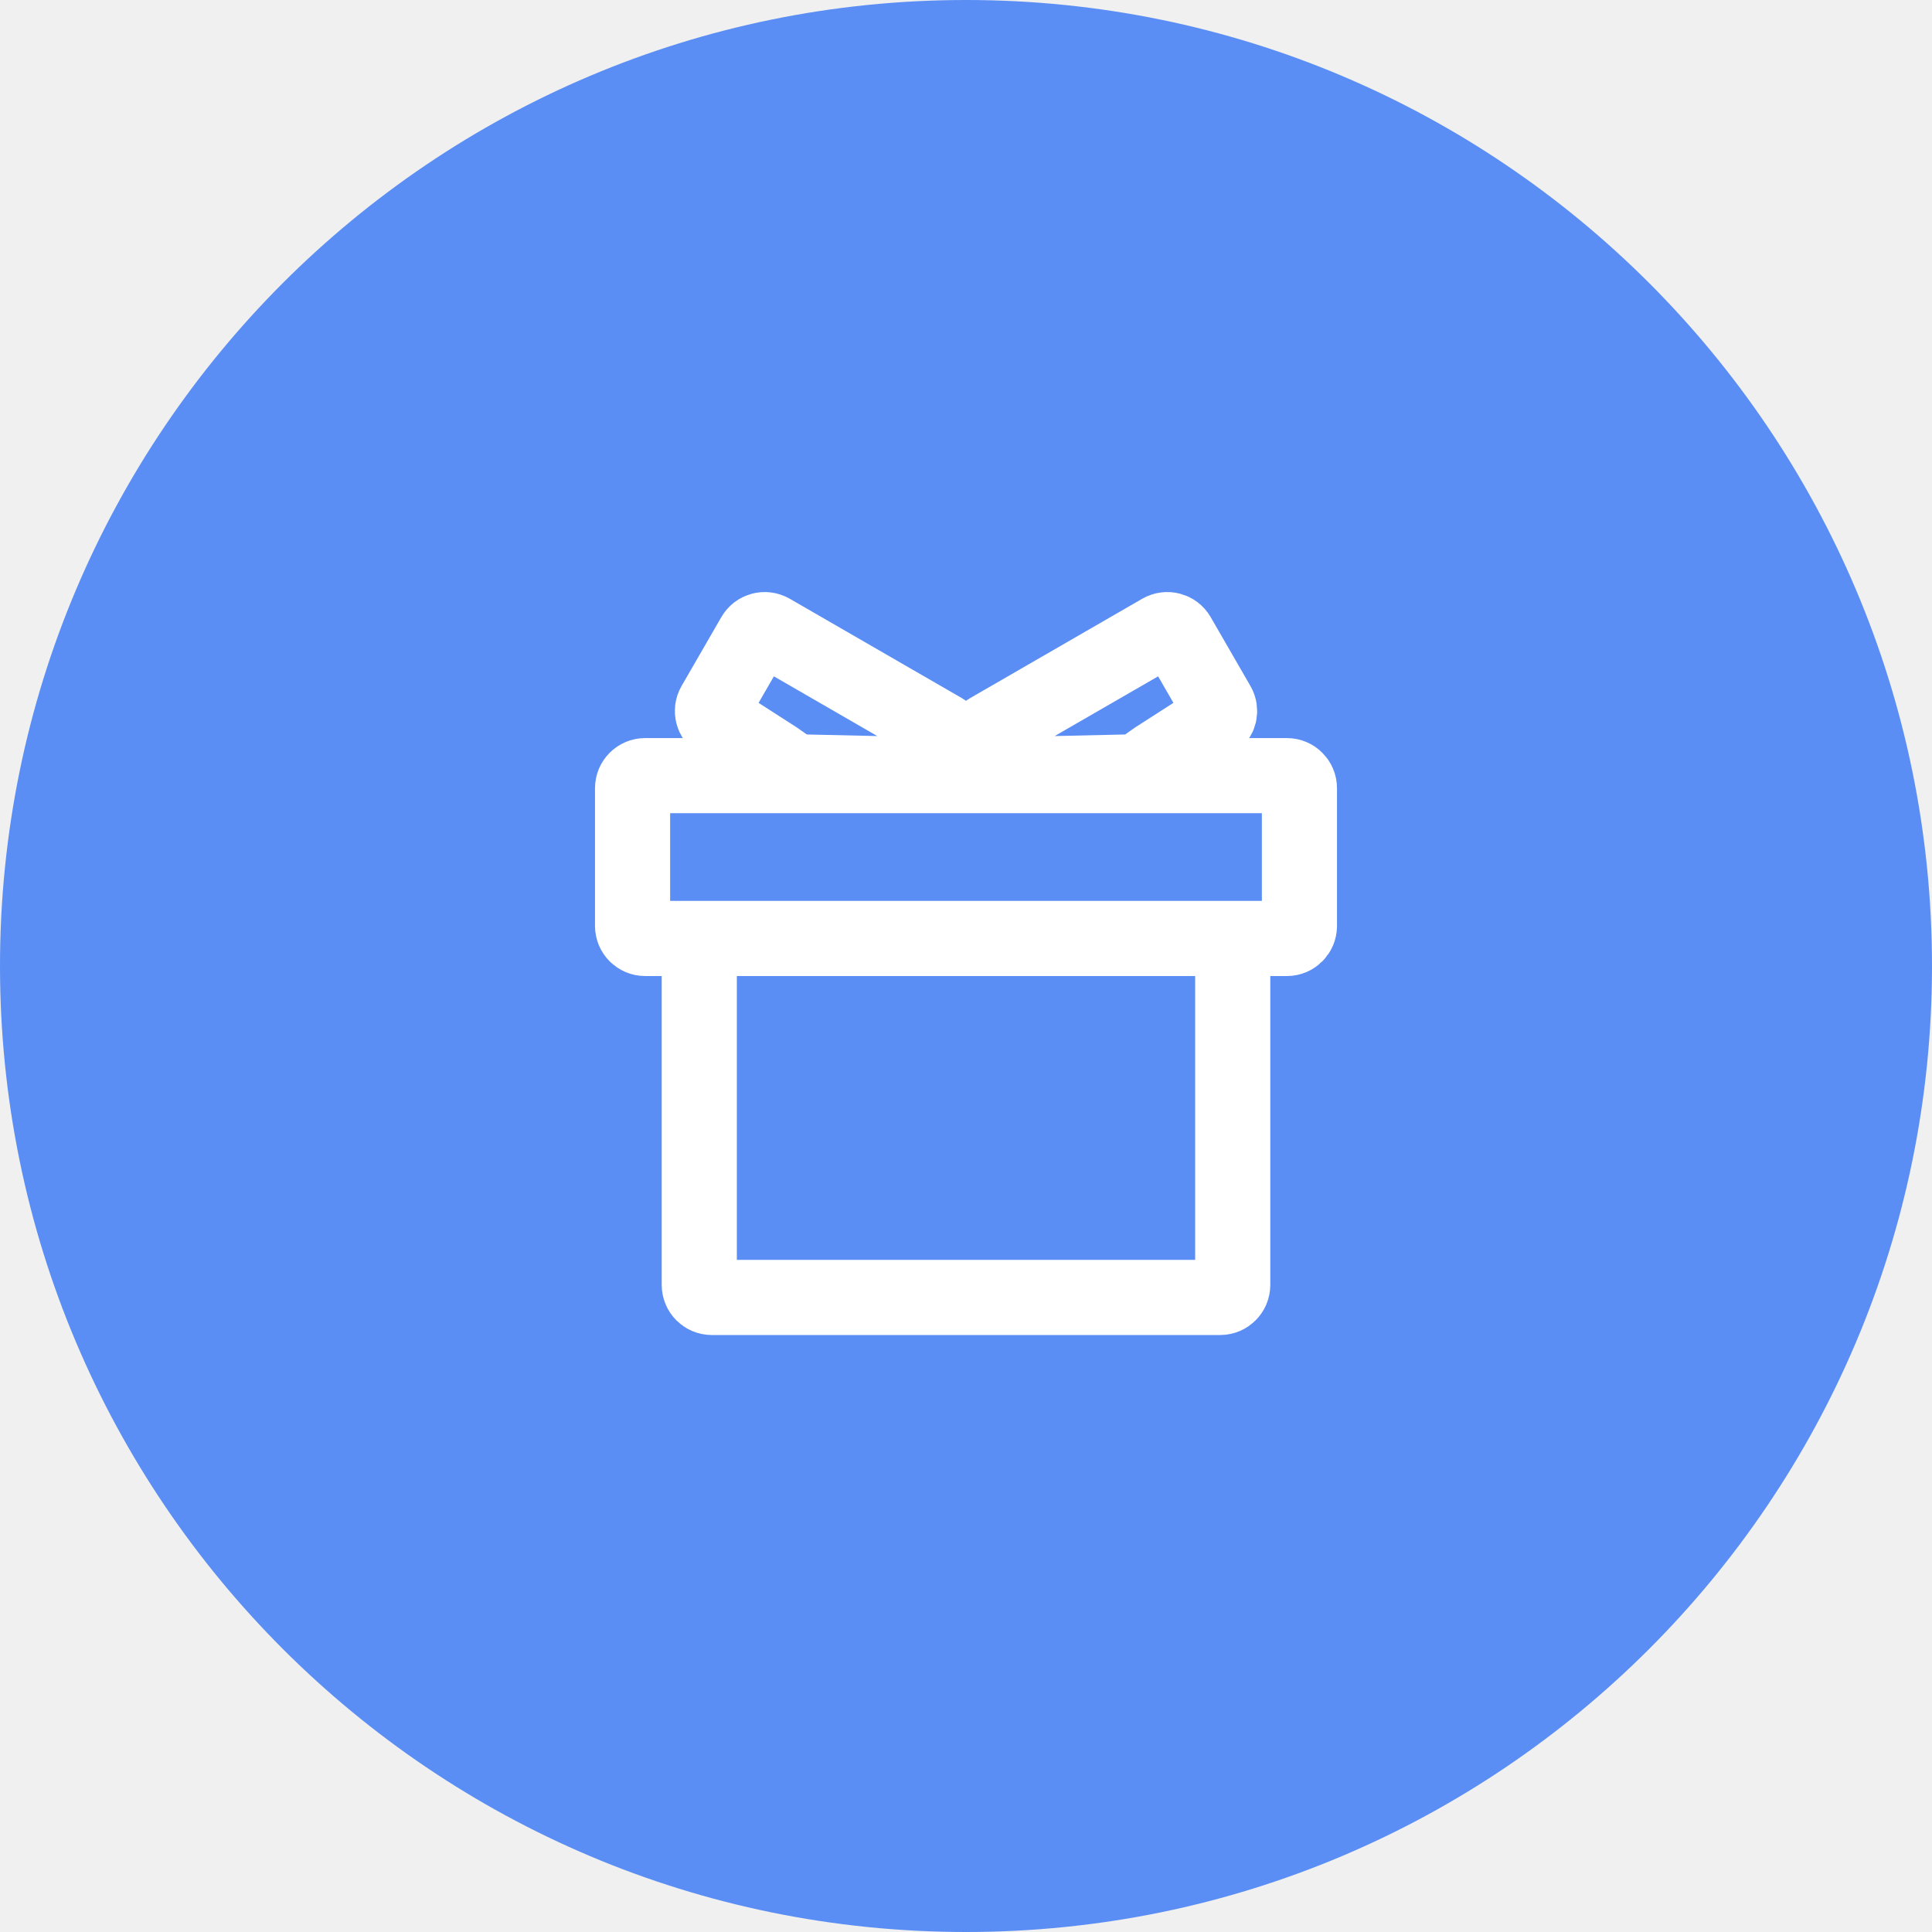
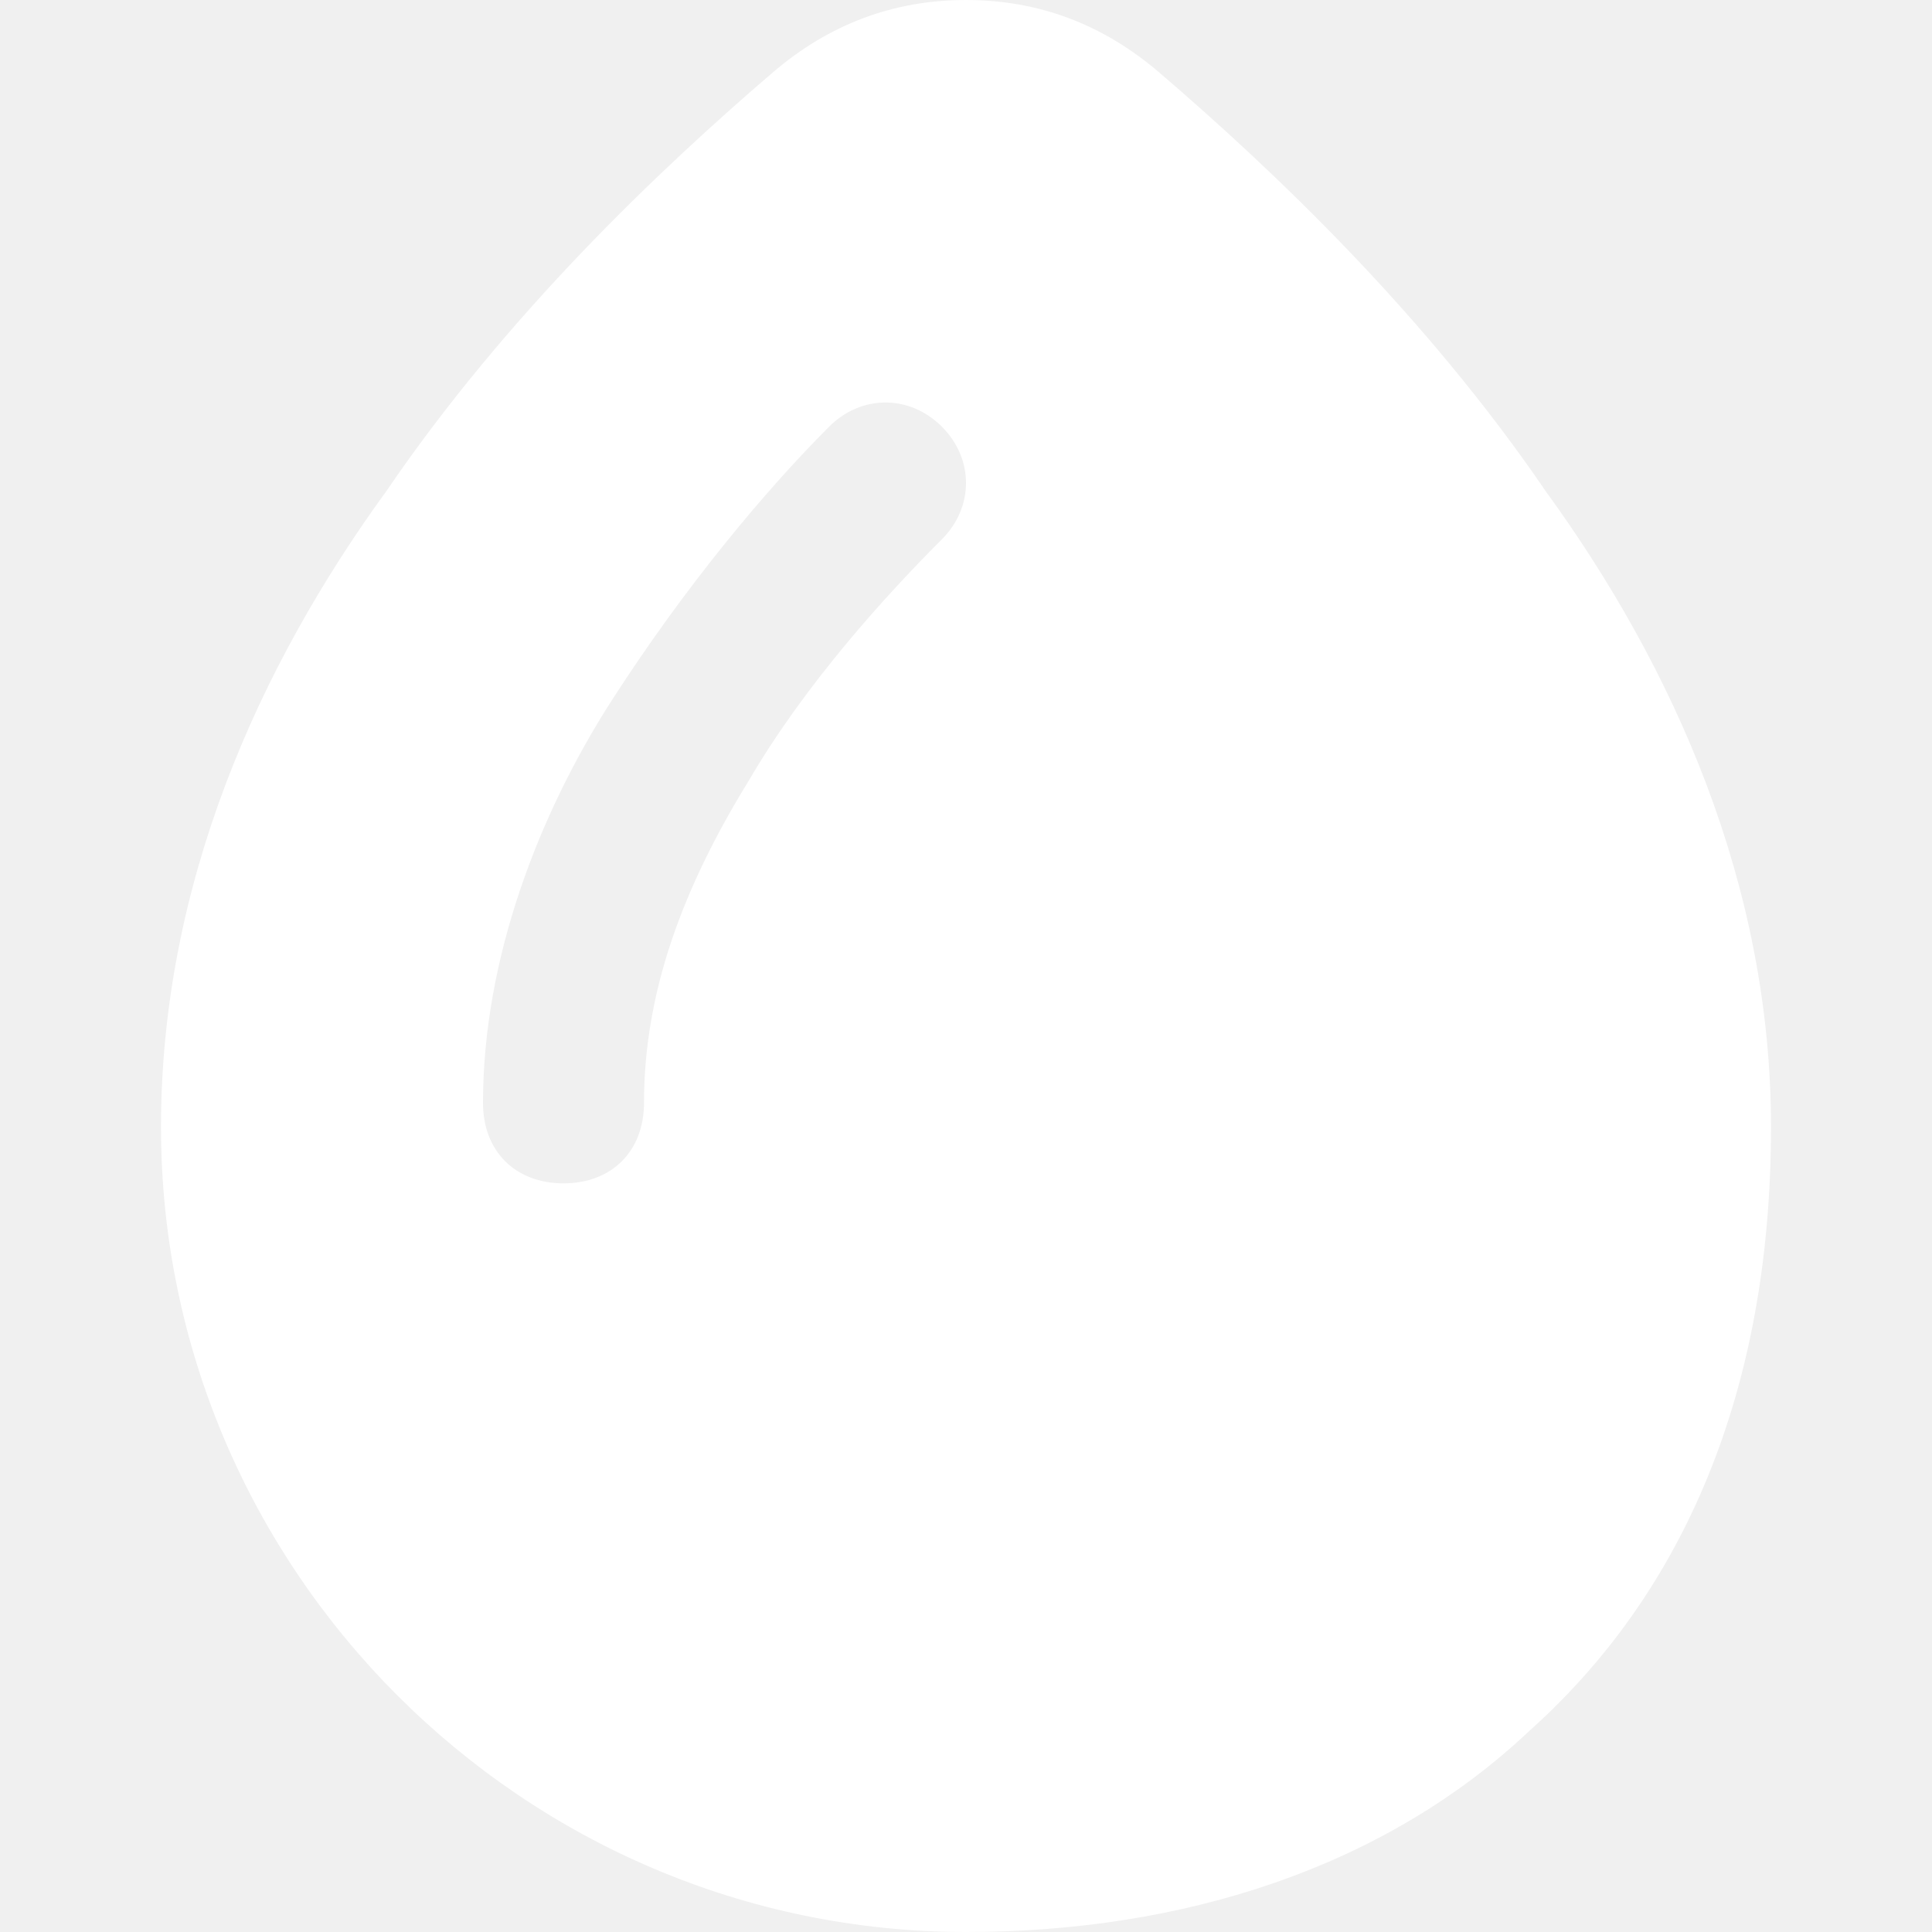
- <svg xmlns="http://www.w3.org/2000/svg" width="36" height="36" viewBox="0 0 36 36" fill="none">
-   <g id="ç¼ç»">
-     <circle id="æ¤­åå½¢" cx="18" cy="18" r="18" fill="#5B8EF4" />
-     <g id="Icon / Basic">
-       <g id="ð¦ icon &quot;gift&quot;">
-         <path id="Vector" d="M22.97 17.963V23.942C22.97 24.071 22.866 24.176 22.737 24.176H13.263C13.134 24.176 13.03 24.071 13.03 23.942V17.963" stroke="white" stroke-width="1.4" stroke-linecap="round" stroke-linejoin="round" />
-         <path id="Vector_2" d="M23.98 14.453H12.021C11.892 14.453 11.787 14.558 11.787 14.687V17.253C11.787 17.382 11.892 17.487 12.021 17.487H23.98C24.108 17.487 24.213 17.382 24.213 17.253V14.687C24.213 14.558 24.108 14.453 23.98 14.453Z" stroke="white" stroke-width="1.4" stroke-linecap="round" stroke-linejoin="round" />
-         <path id="Vector_3" d="M21.634 11.763L18.423 13.617C18.253 13.715 18.273 13.966 18.456 14.037L19.41 14.403C19.439 14.414 19.469 14.42 19.499 14.419L21.194 14.381L21.541 14.137L22.618 13.445C22.723 13.378 22.756 13.24 22.694 13.133L21.953 11.849C21.888 11.737 21.746 11.699 21.634 11.763Z" stroke="white" stroke-width="1.4" stroke-linecap="round" stroke-linejoin="round" />
-         <path id="Vector_4" d="M14.366 11.763L17.577 13.617C17.747 13.715 17.727 13.966 17.544 14.037L16.59 14.403C16.561 14.414 16.531 14.42 16.501 14.419L14.806 14.381L14.459 14.137L13.382 13.445C13.277 13.378 13.244 13.24 13.306 13.133L14.047 11.849C14.112 11.737 14.254 11.699 14.366 11.763Z" stroke="white" stroke-width="1.4" stroke-linecap="round" stroke-linejoin="round" />
-       </g>
-     </g>
+ <svg xmlns="http://www.w3.org/2000/svg" width="24" height="24" viewBox="0 0 24 24" fill="none">
+   <g clip-path="url(#clip0_3448_996)">
+     <path d="M8 13.7C8 14.3 7.6 14.7 7 14.7C6.4 14.7 6 14.3 6 13.7C6 11.9 6.7 10.1 7.6 8.7C8.5 7.3 9.5 6.1 10.3 5.3C10.7 4.9 11.3 4.9 11.7 5.3C12.1 5.7 12.1 6.3 11.7 6.7C11 7.4 10 8.5 9.3 9.7C8.5 11 8 12.3 8 13.7ZM2 14C2 19.5 6.5 24 12 24C14.7 24 17.2 23.2 19 21.5C20.9 19.8 22 17.3 22 14C22 11 20.8 8.3 19.2 6.1C17.7 3.9 15.8 2.1 14.4 0.9C13.7 0.3 12.9 0 12 0C11.1 0 10.3 0.3 9.6 0.9C8.2 2.1 6.3 3.9 4.8 6.1C3.2 8.3 2 11 2 14Z" fill="white" />
  </g>
+   <defs>
+     <clipPath id="clip0_3448_996">
+       <rect width="24" height="24" fill="white" />
+     </clipPath>
+   </defs>
</svg>
